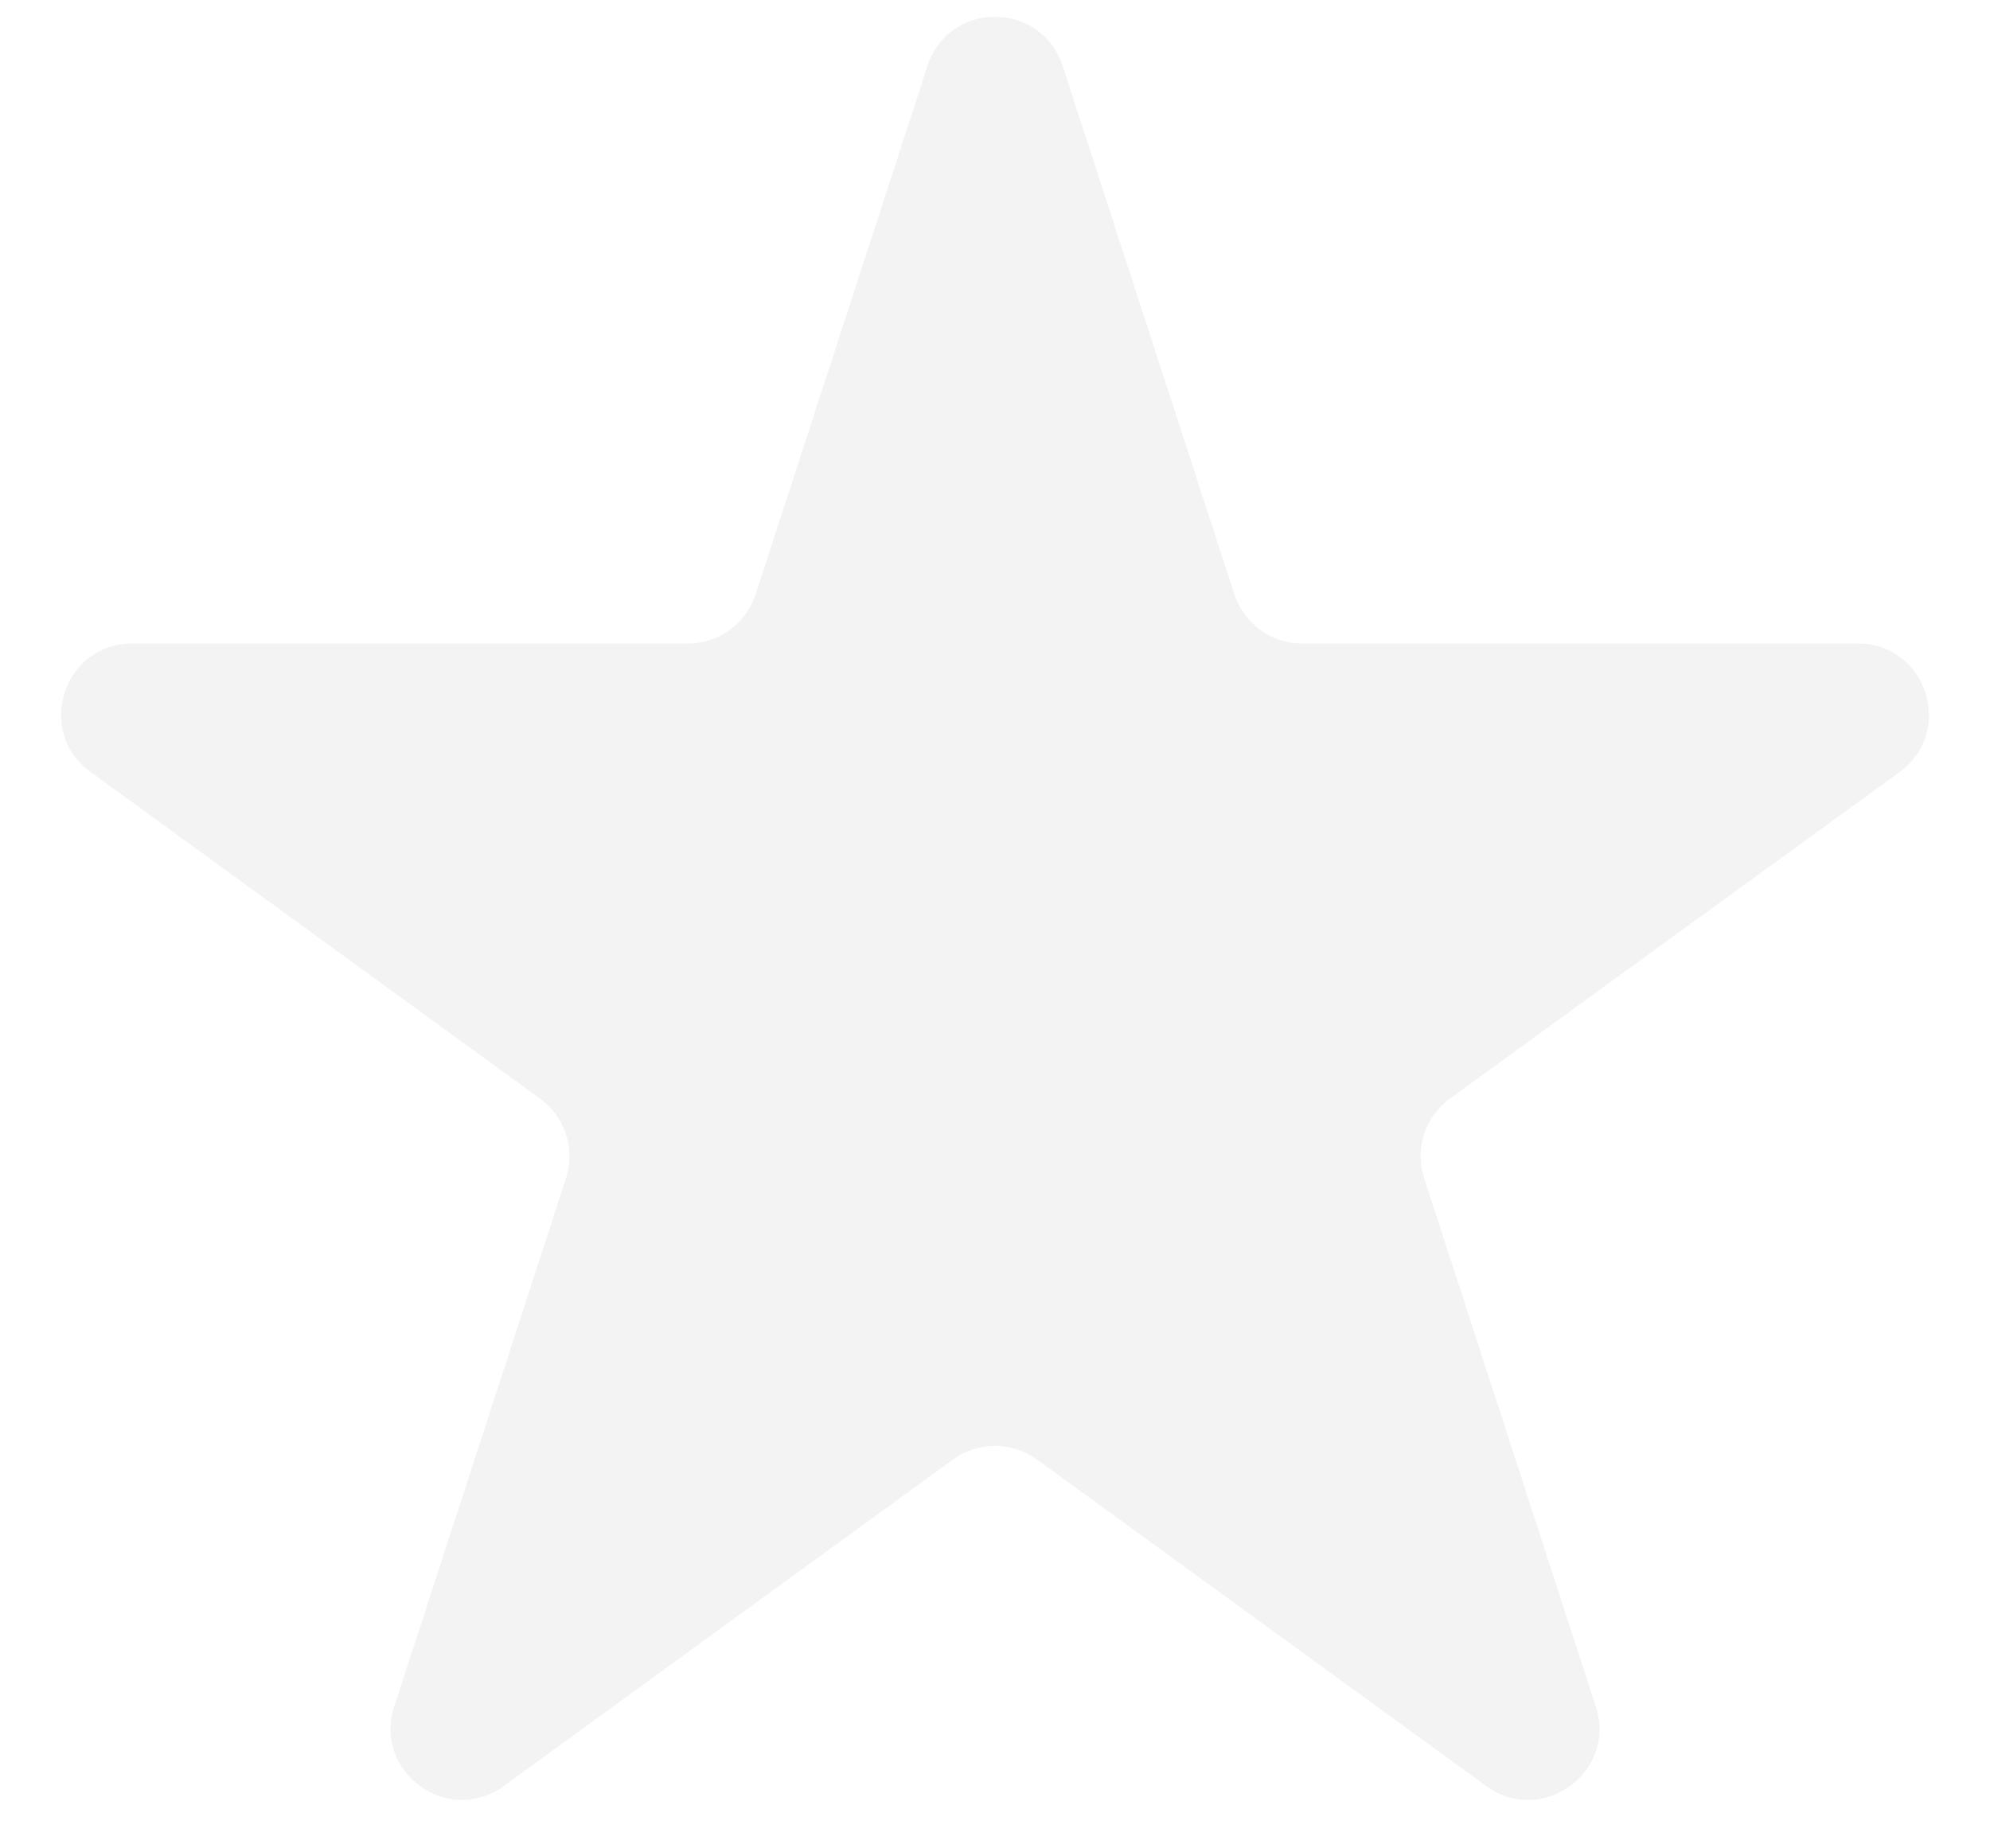
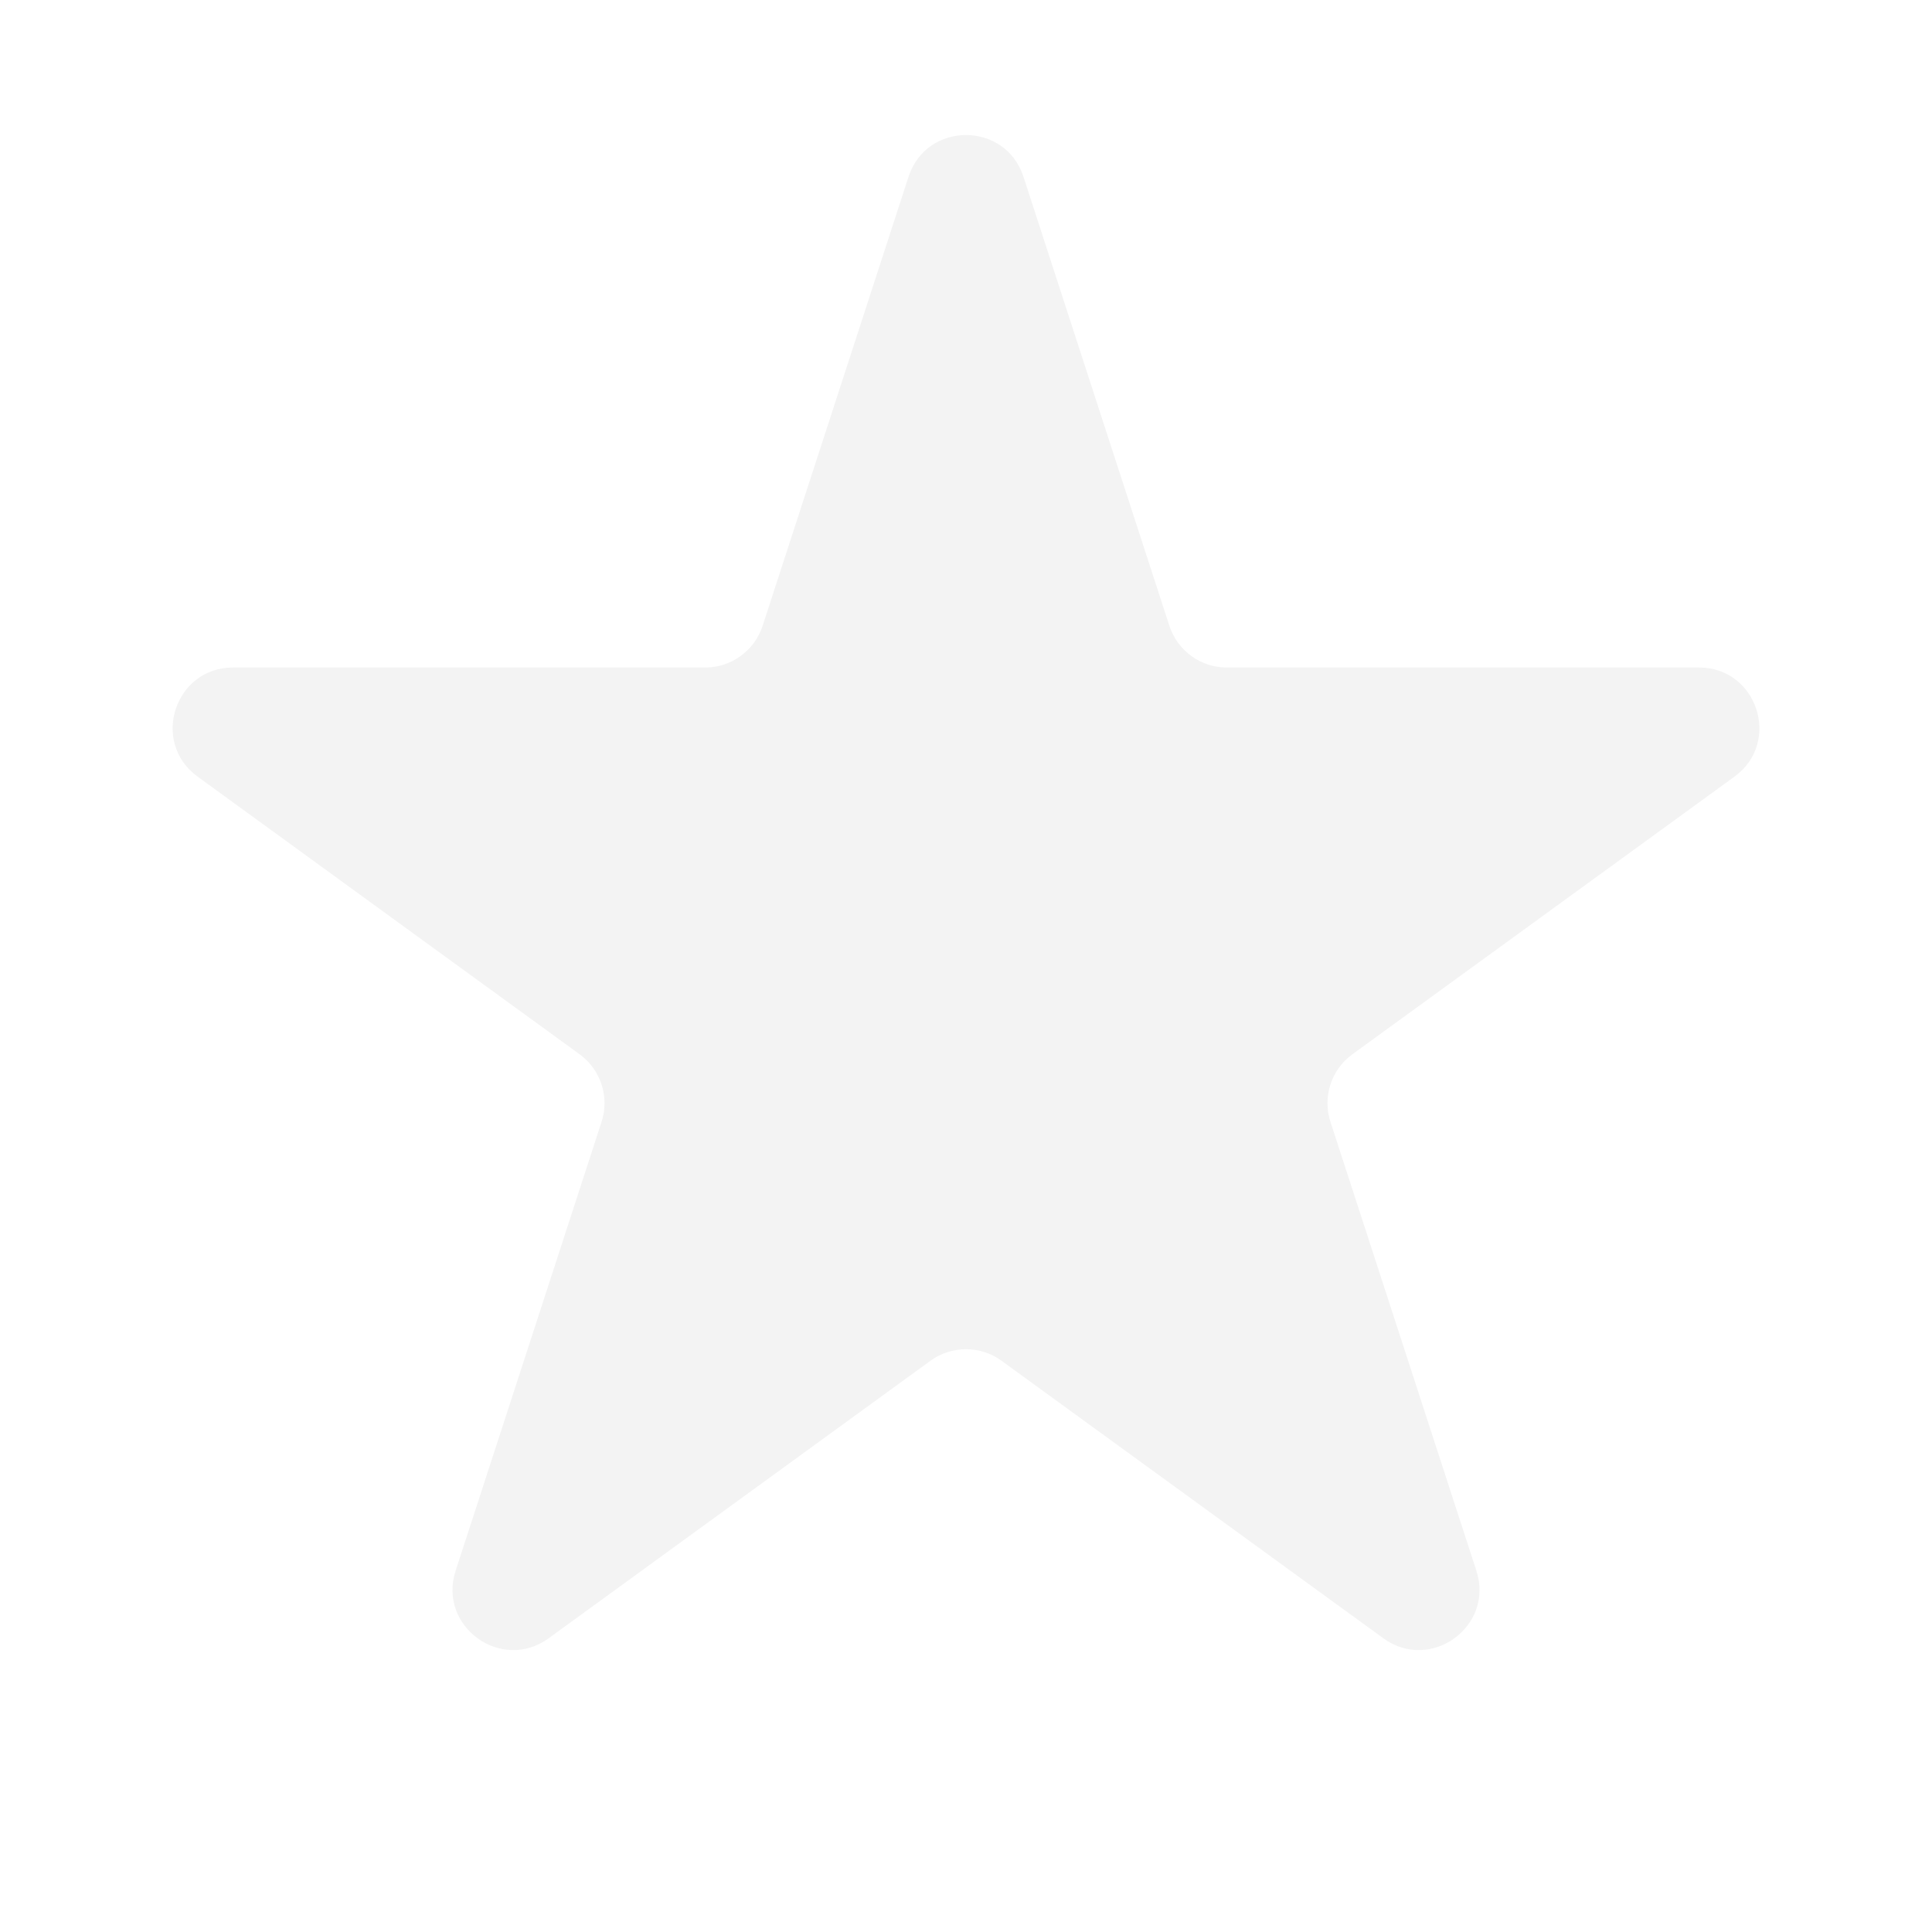
- <svg xmlns="http://www.w3.org/2000/svg" width="14" height="13" viewBox="0 0 14 13" fill="none">
-   <path d="M6.525 0.464C6.674 0.003 7.326 0.003 7.476 0.464L8.684 4.182C8.751 4.388 8.943 4.528 9.16 4.528H13.07C13.554 4.528 13.755 5.148 13.364 5.432L10.2 7.731C10.025 7.858 9.952 8.084 10.019 8.29L11.227 12.009C11.377 12.469 10.849 12.852 10.457 12.568L7.294 10.269C7.119 10.142 6.881 10.142 6.706 10.269L3.543 12.568C3.151 12.852 2.624 12.469 2.773 12.009L3.982 8.29C4.049 8.084 3.975 7.858 3.8 7.731L0.637 5.432C0.245 5.148 0.446 4.528 0.931 4.528H4.841C5.057 4.528 5.249 4.388 5.316 4.182L6.525 0.464Z" fill="#F3F3F3" />
+ <svg xmlns="http://www.w3.org/2000/svg" width="16" height="16" viewBox="0 0 16 16" fill="none">
+   <path d="M7.524 1.464C7.674 1.003 8.326 1.003 8.476 1.464L9.684 5.182C9.751 5.388 9.943 5.528 10.159 5.528H14.07C14.554 5.528 14.755 6.148 14.364 6.432L11.2 8.731C11.025 8.858 10.951 9.084 11.018 9.29L12.227 13.009C12.376 13.469 11.849 13.852 11.457 13.568L8.294 11.269C8.119 11.142 7.881 11.142 7.706 11.269L4.543 13.568C4.151 13.852 3.624 13.469 3.773 13.009L4.982 9.29C5.049 9.084 4.975 8.858 4.8 8.731L1.637 6.432C1.245 6.148 1.446 5.528 1.93 5.528H5.841C6.057 5.528 6.249 5.388 6.316 5.182L7.524 1.464Z" fill="#F3F3F3" />
</svg>
